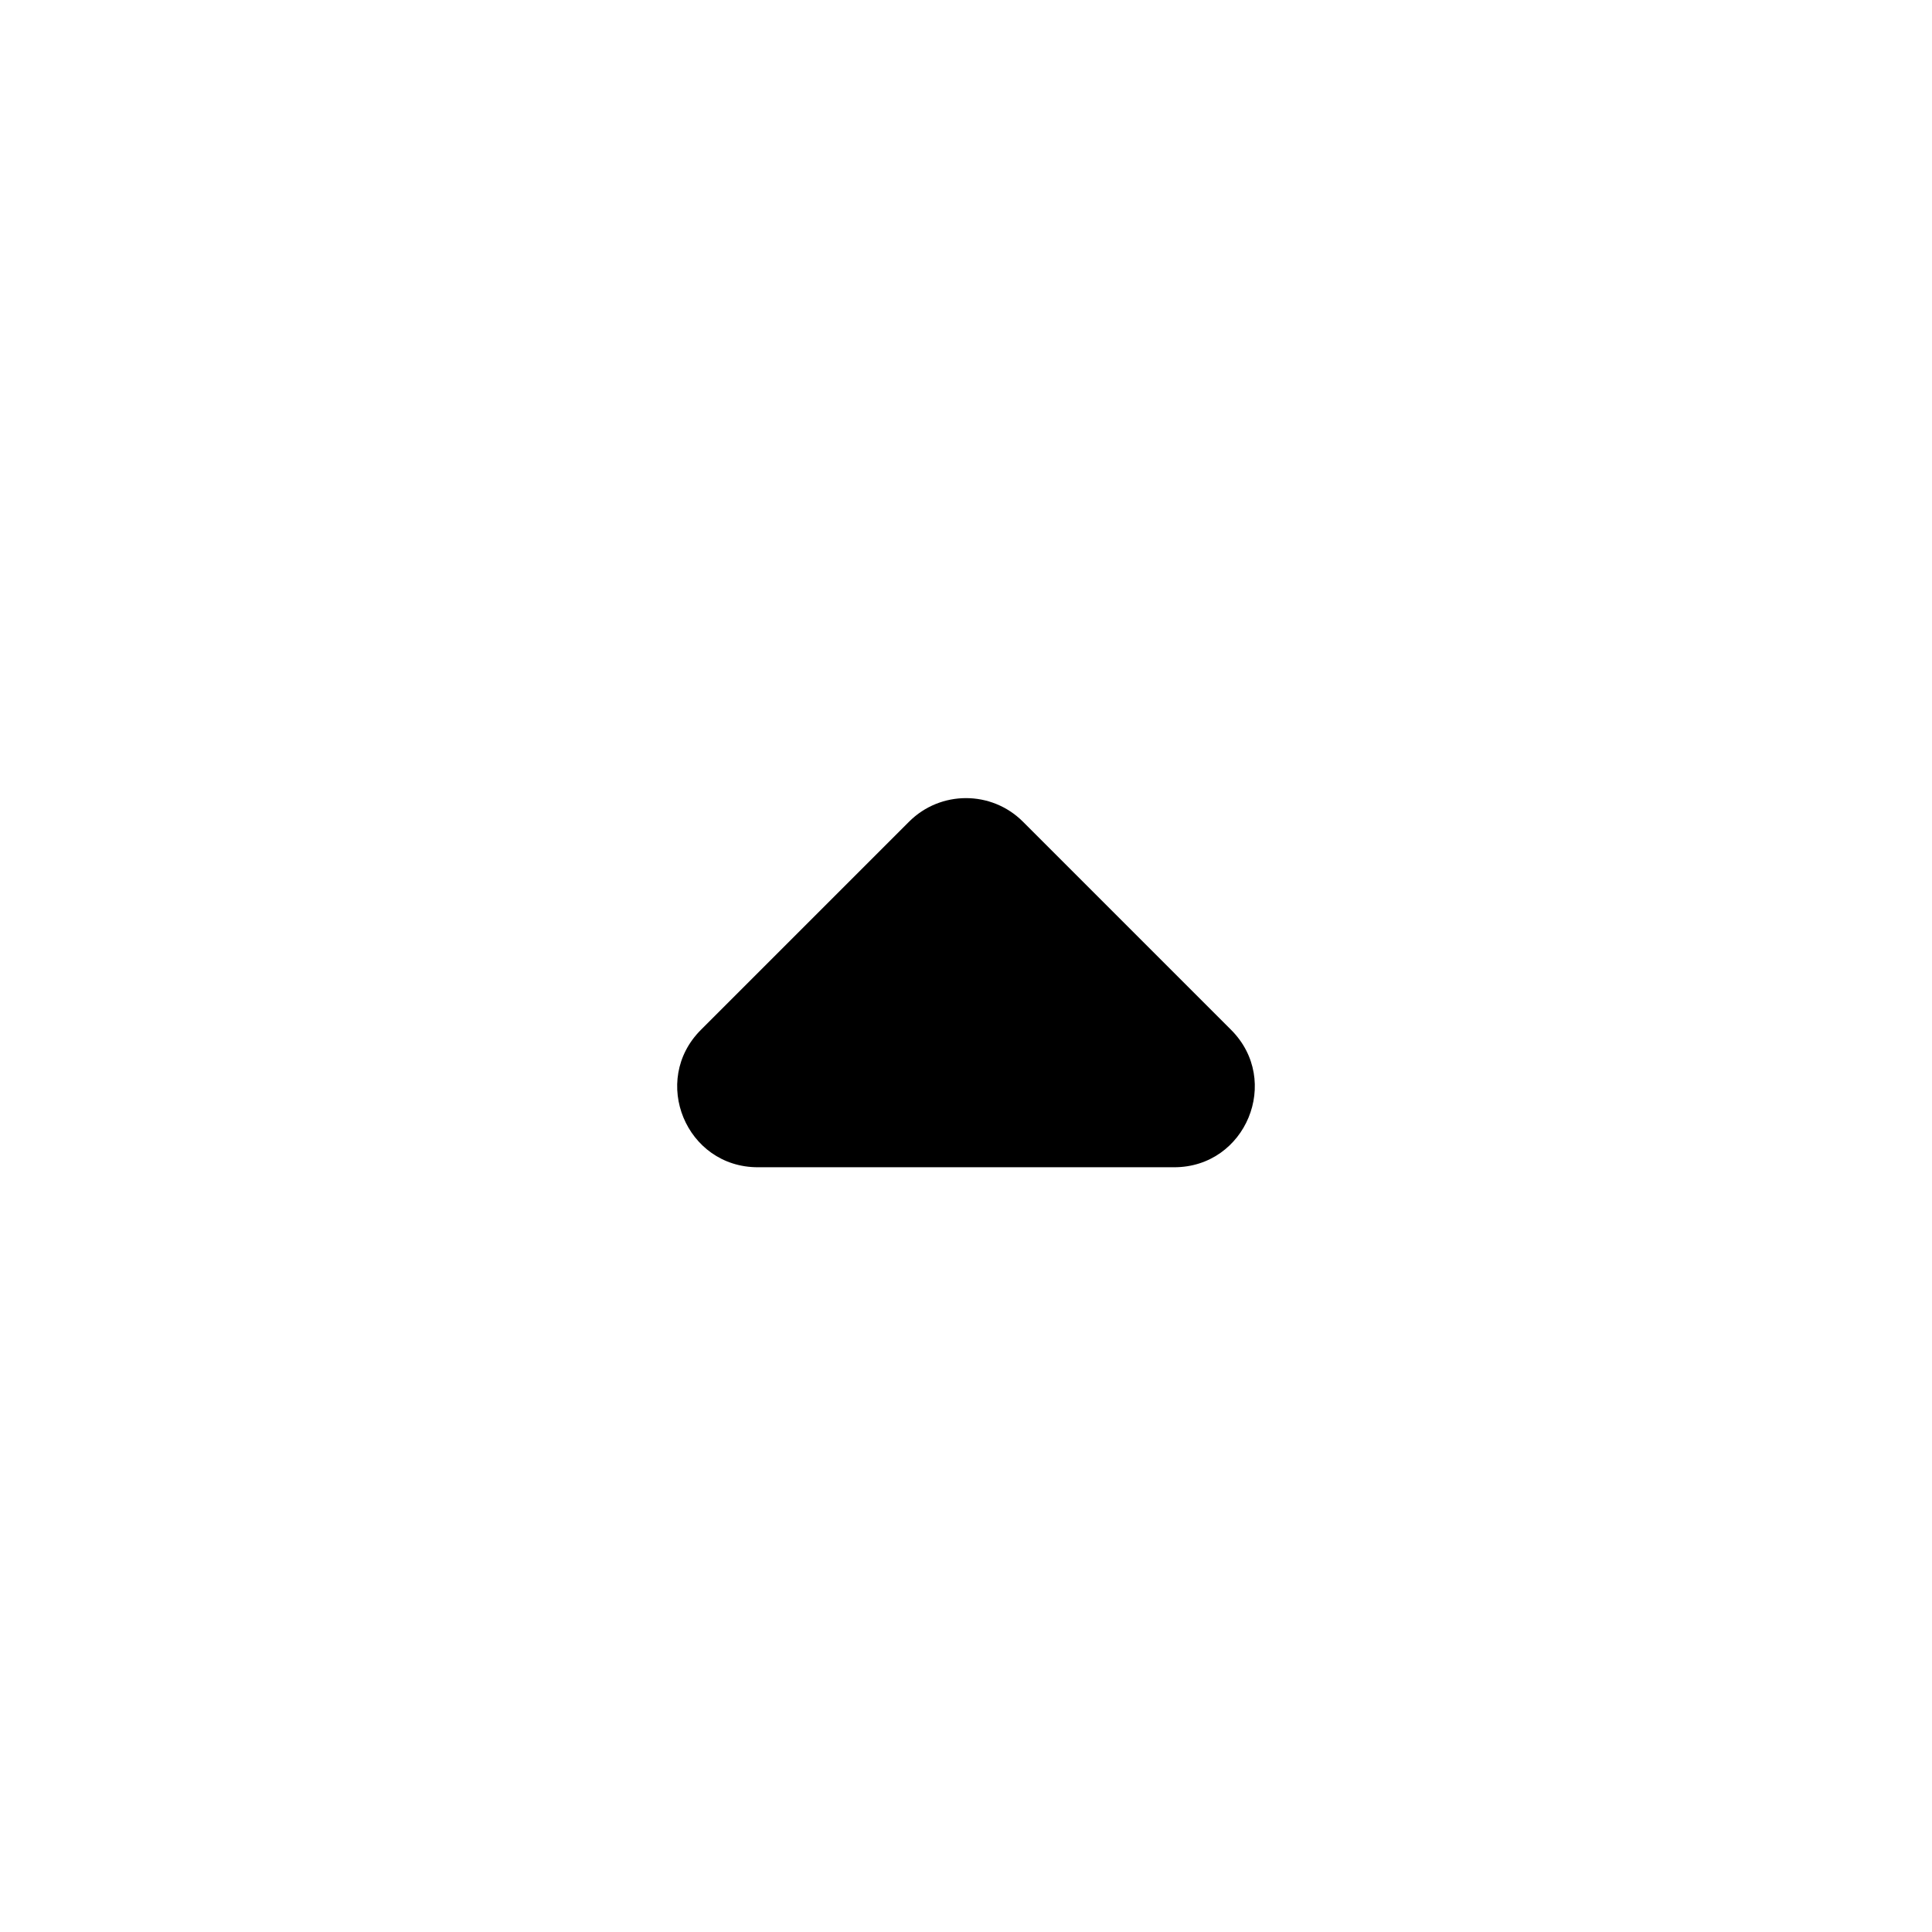
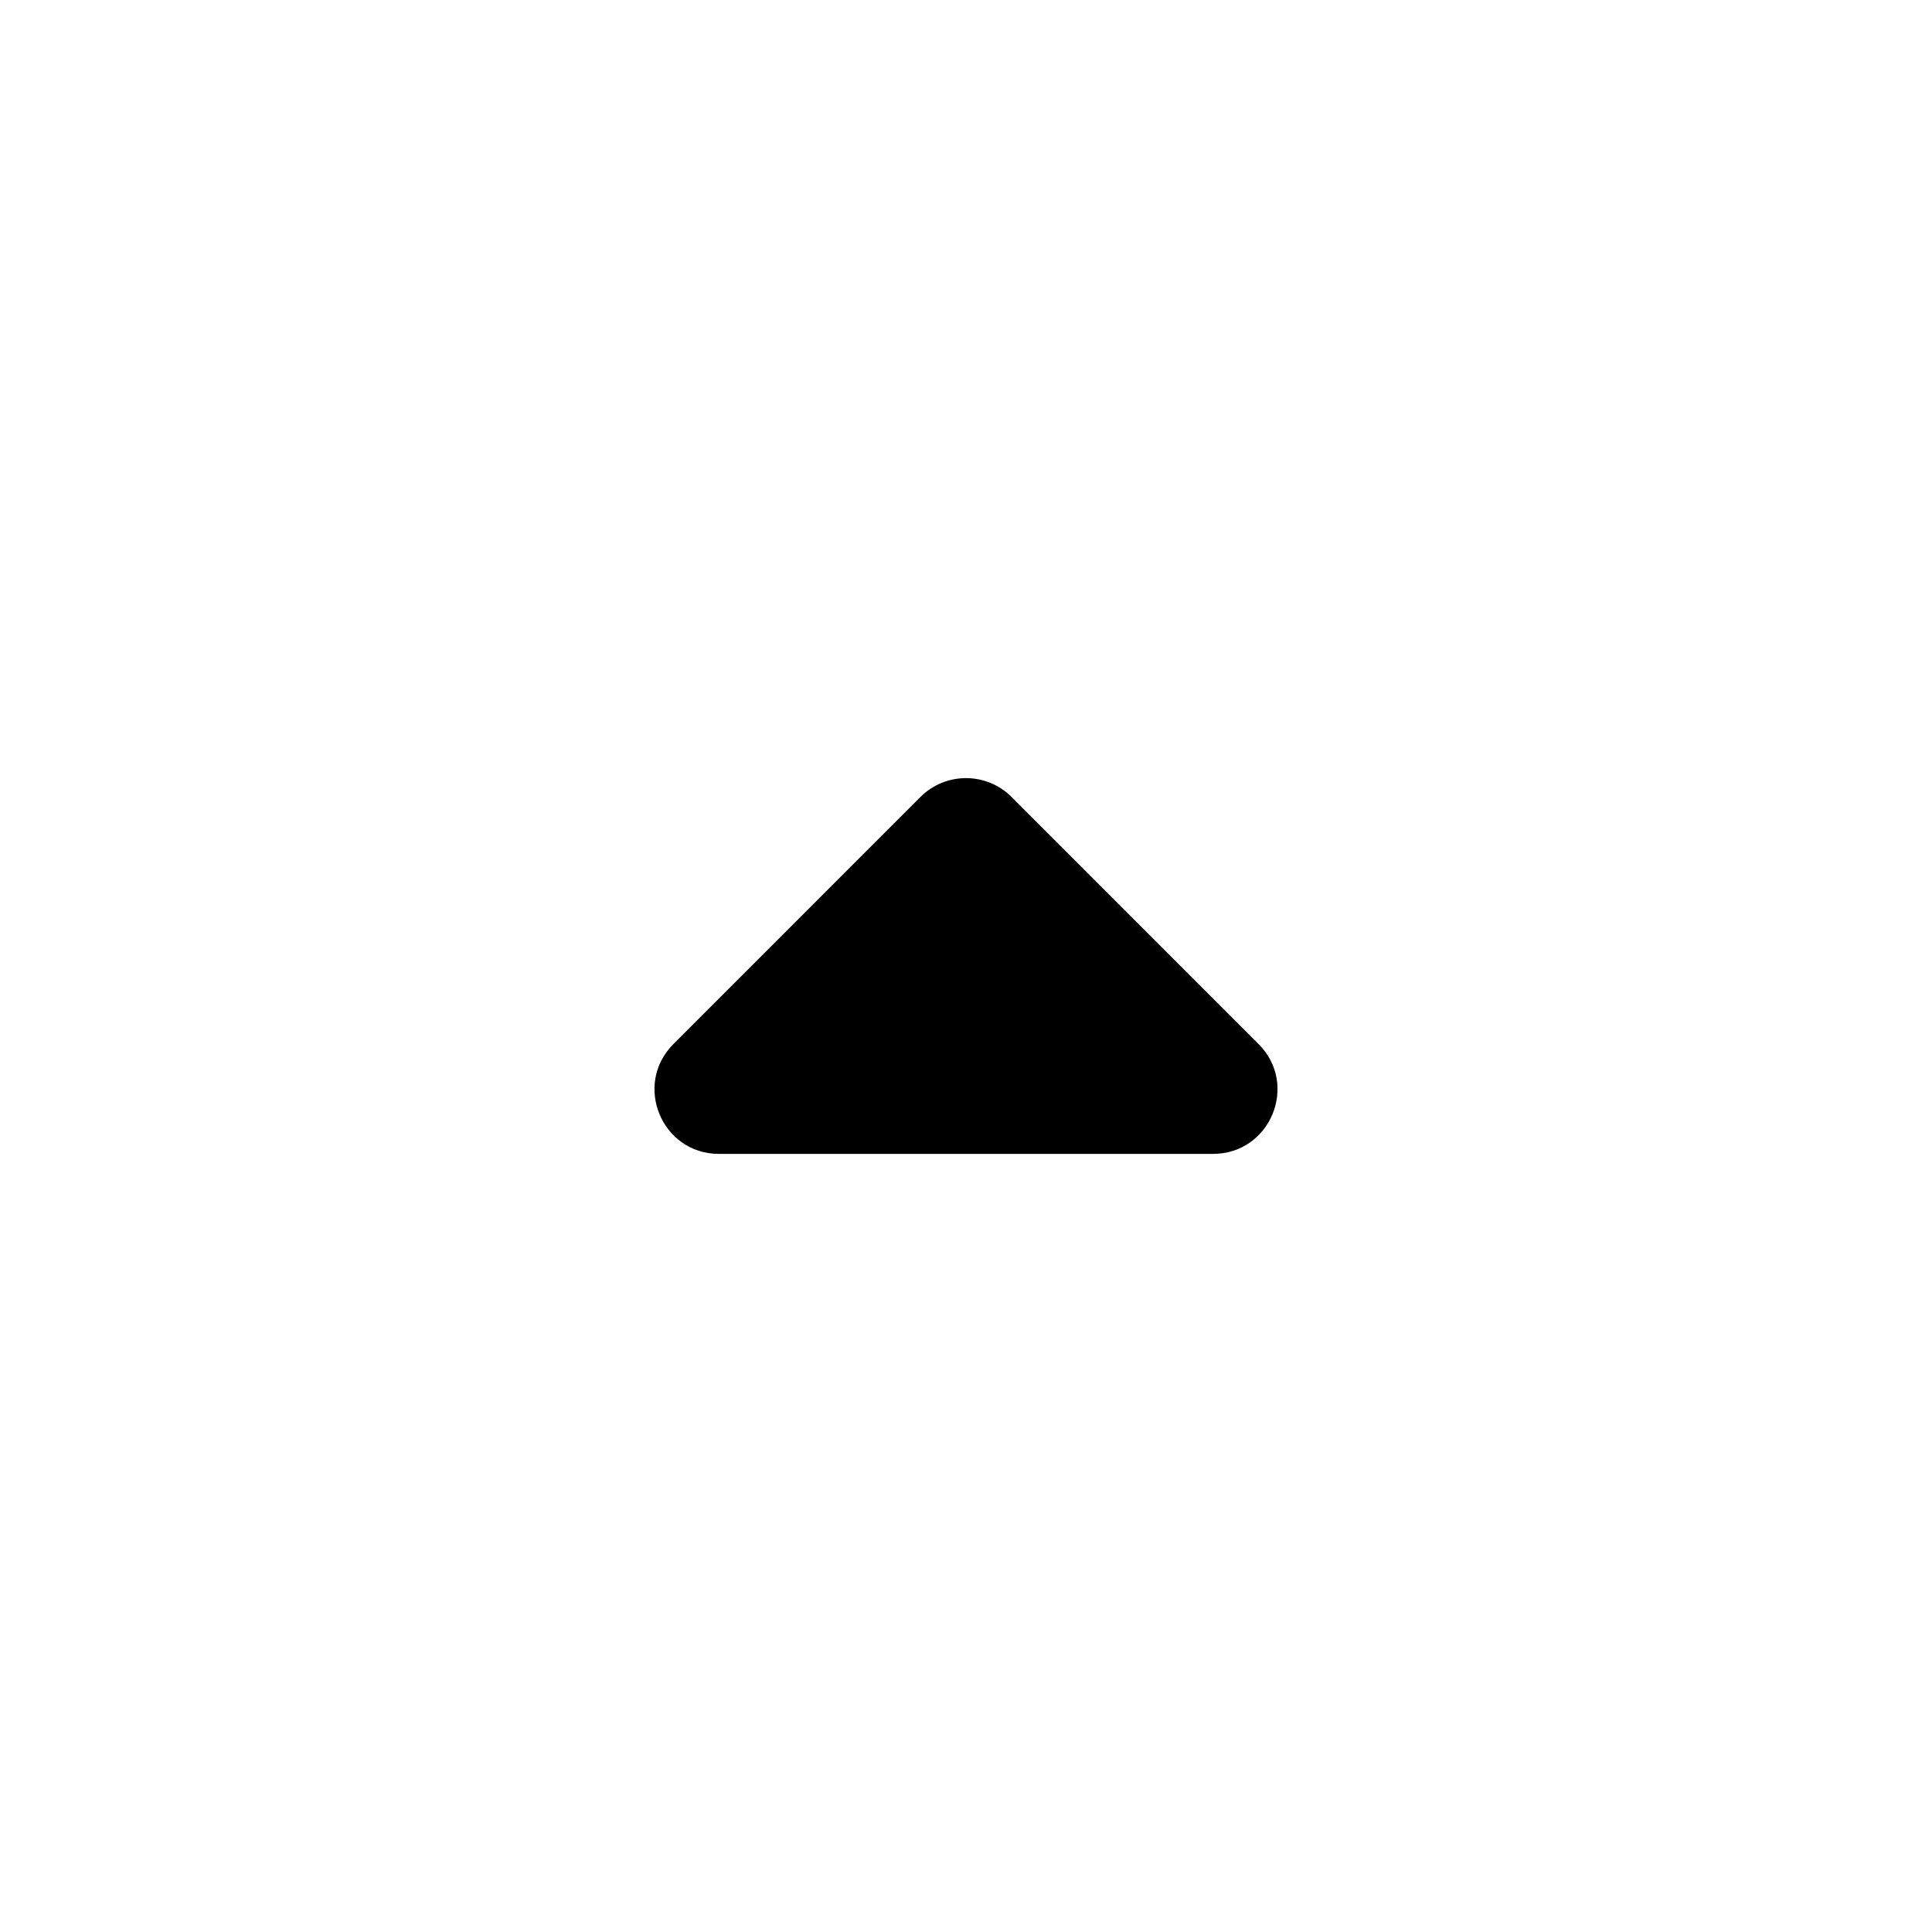
<svg xmlns="http://www.w3.org/2000/svg" width="24" height="24" viewBox="0 0 24 24" fill="none">
-   <path d="M9.414 14.5C8.523 14.5 8.077 13.423 8.707 12.793L11.293 10.207C11.683 9.817 12.317 9.817 12.707 10.207L15.293 12.793C15.923 13.423 15.477 14.5 14.586 14.5H9.414Z" fill="black" />
+   <path d="M8.931 14.334C8.219 14.334 7.862 13.473 8.366 12.969L11.434 9.9C11.747 9.588 12.253 9.588 12.566 9.9L15.634 12.969C16.138 13.473 15.781 14.334 15.069 14.334H8.931Z" fill="black" />
</svg>
